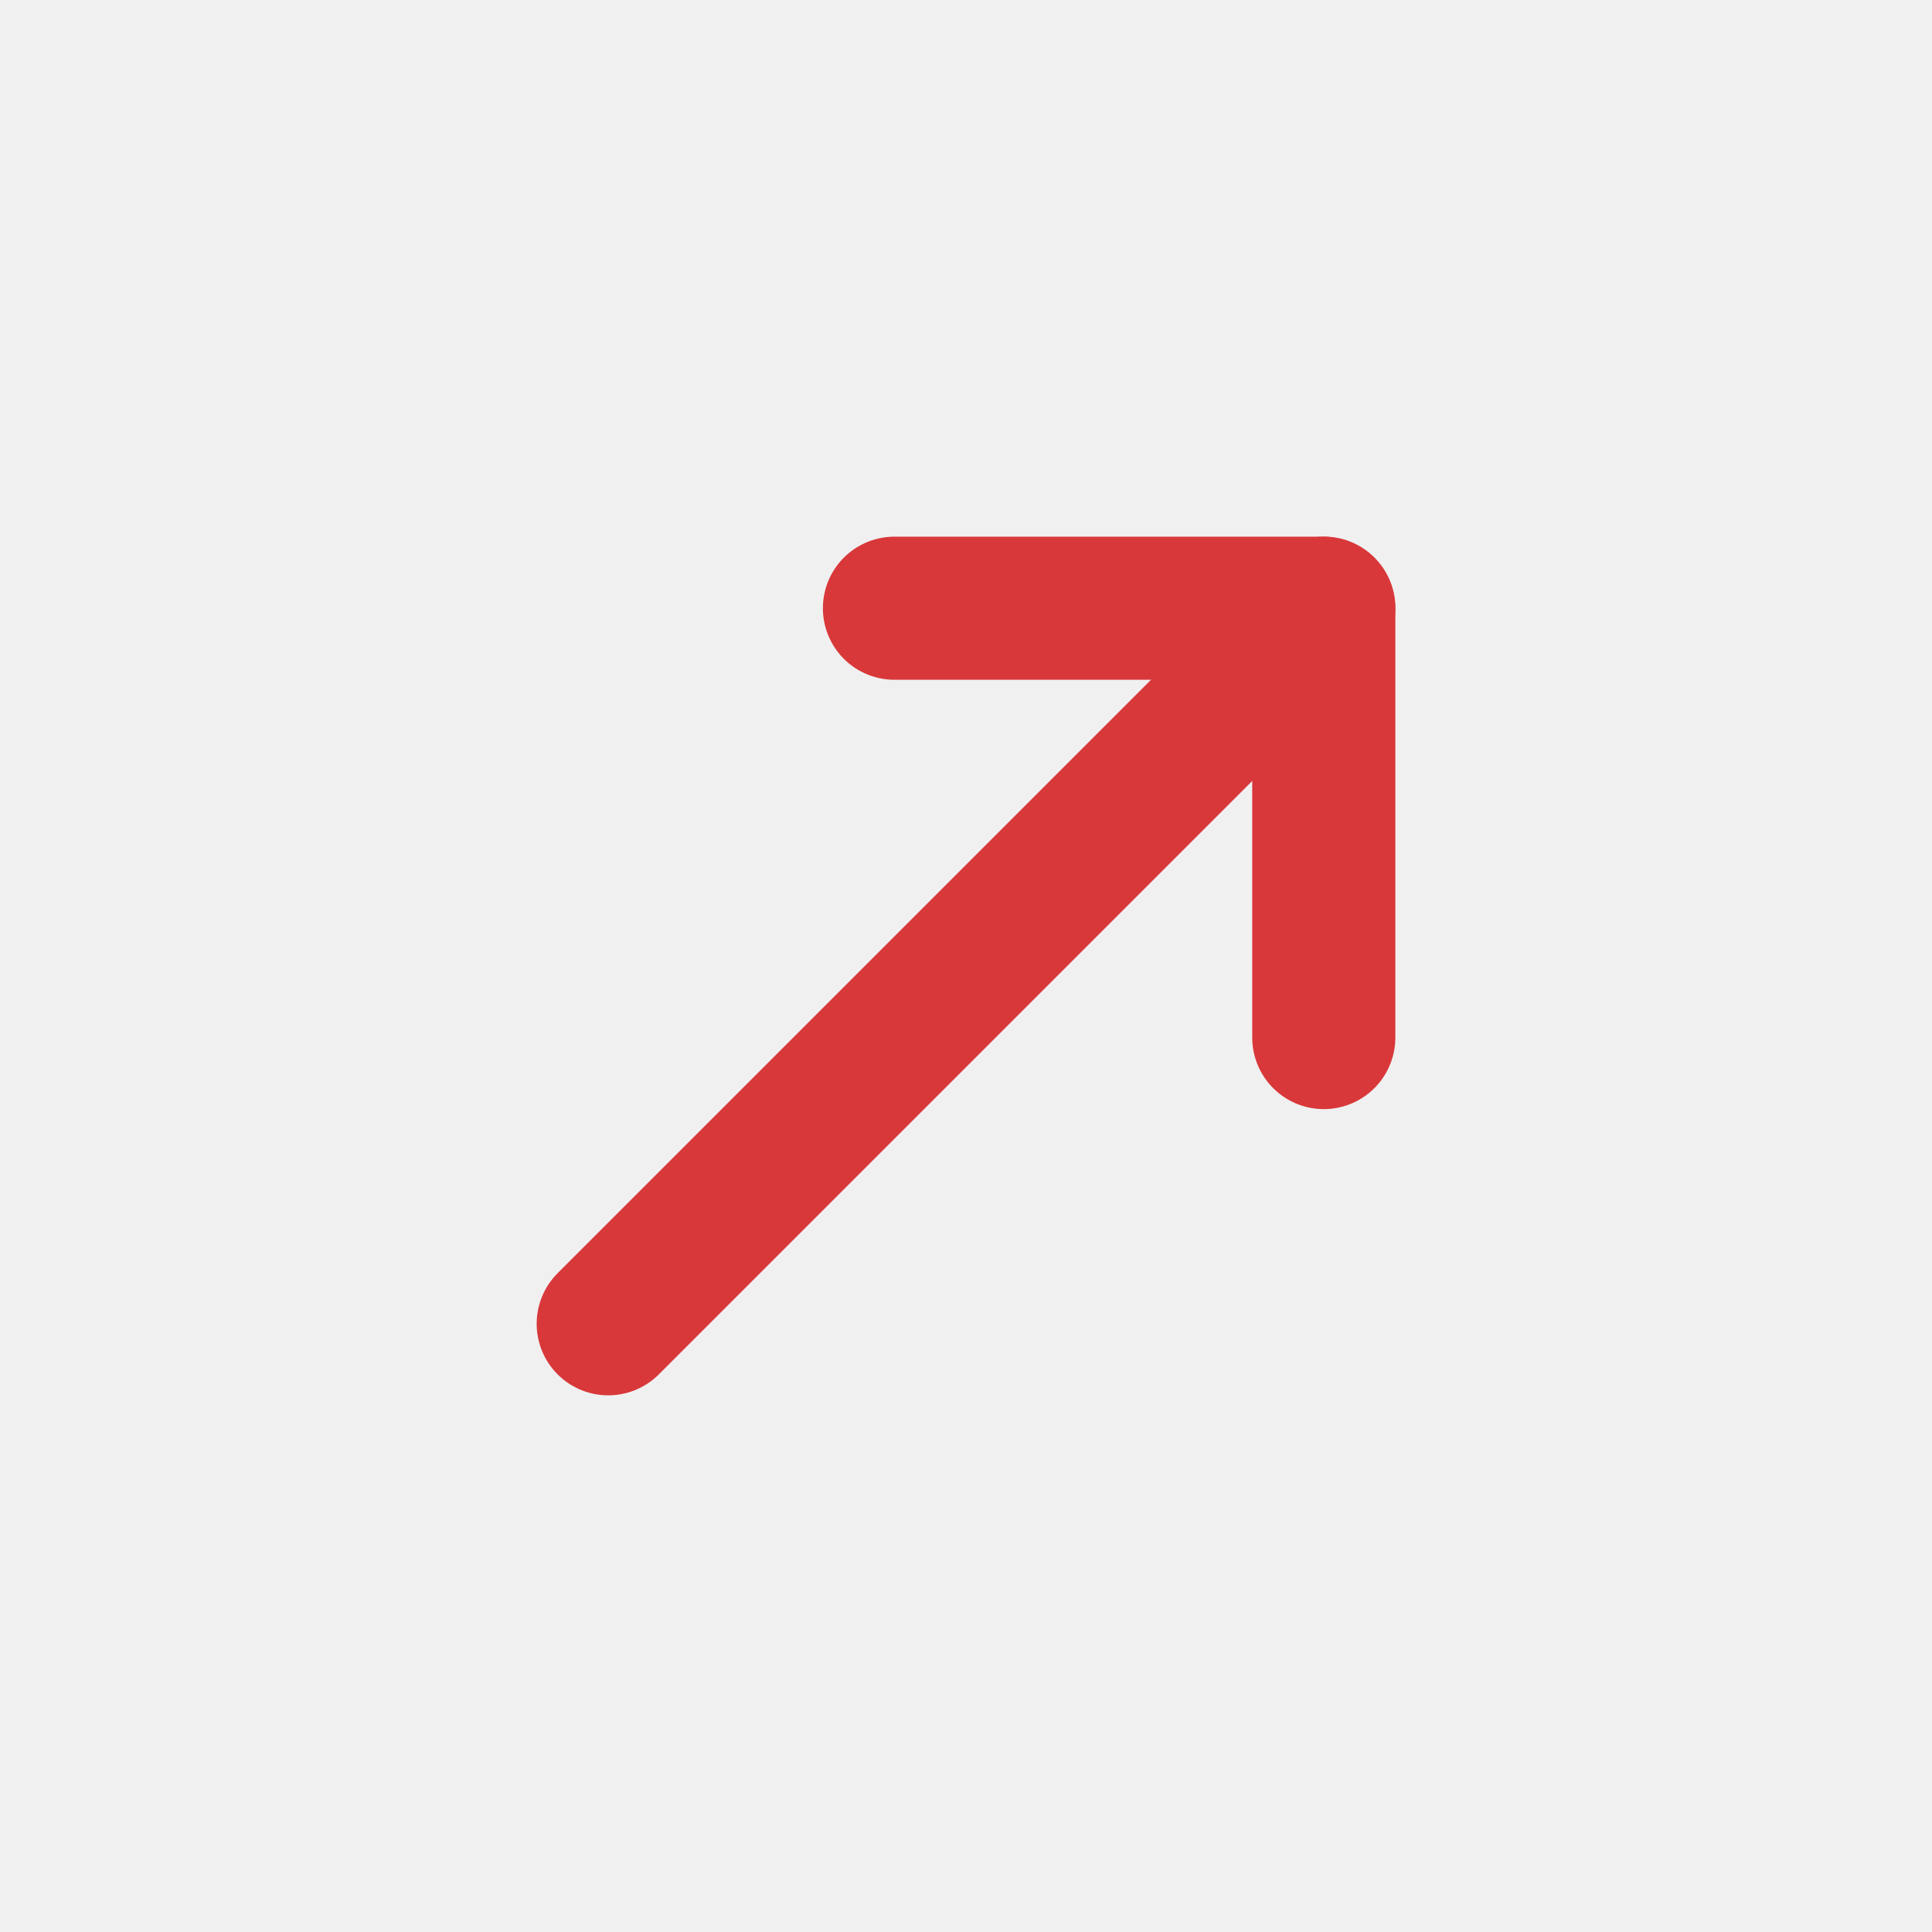
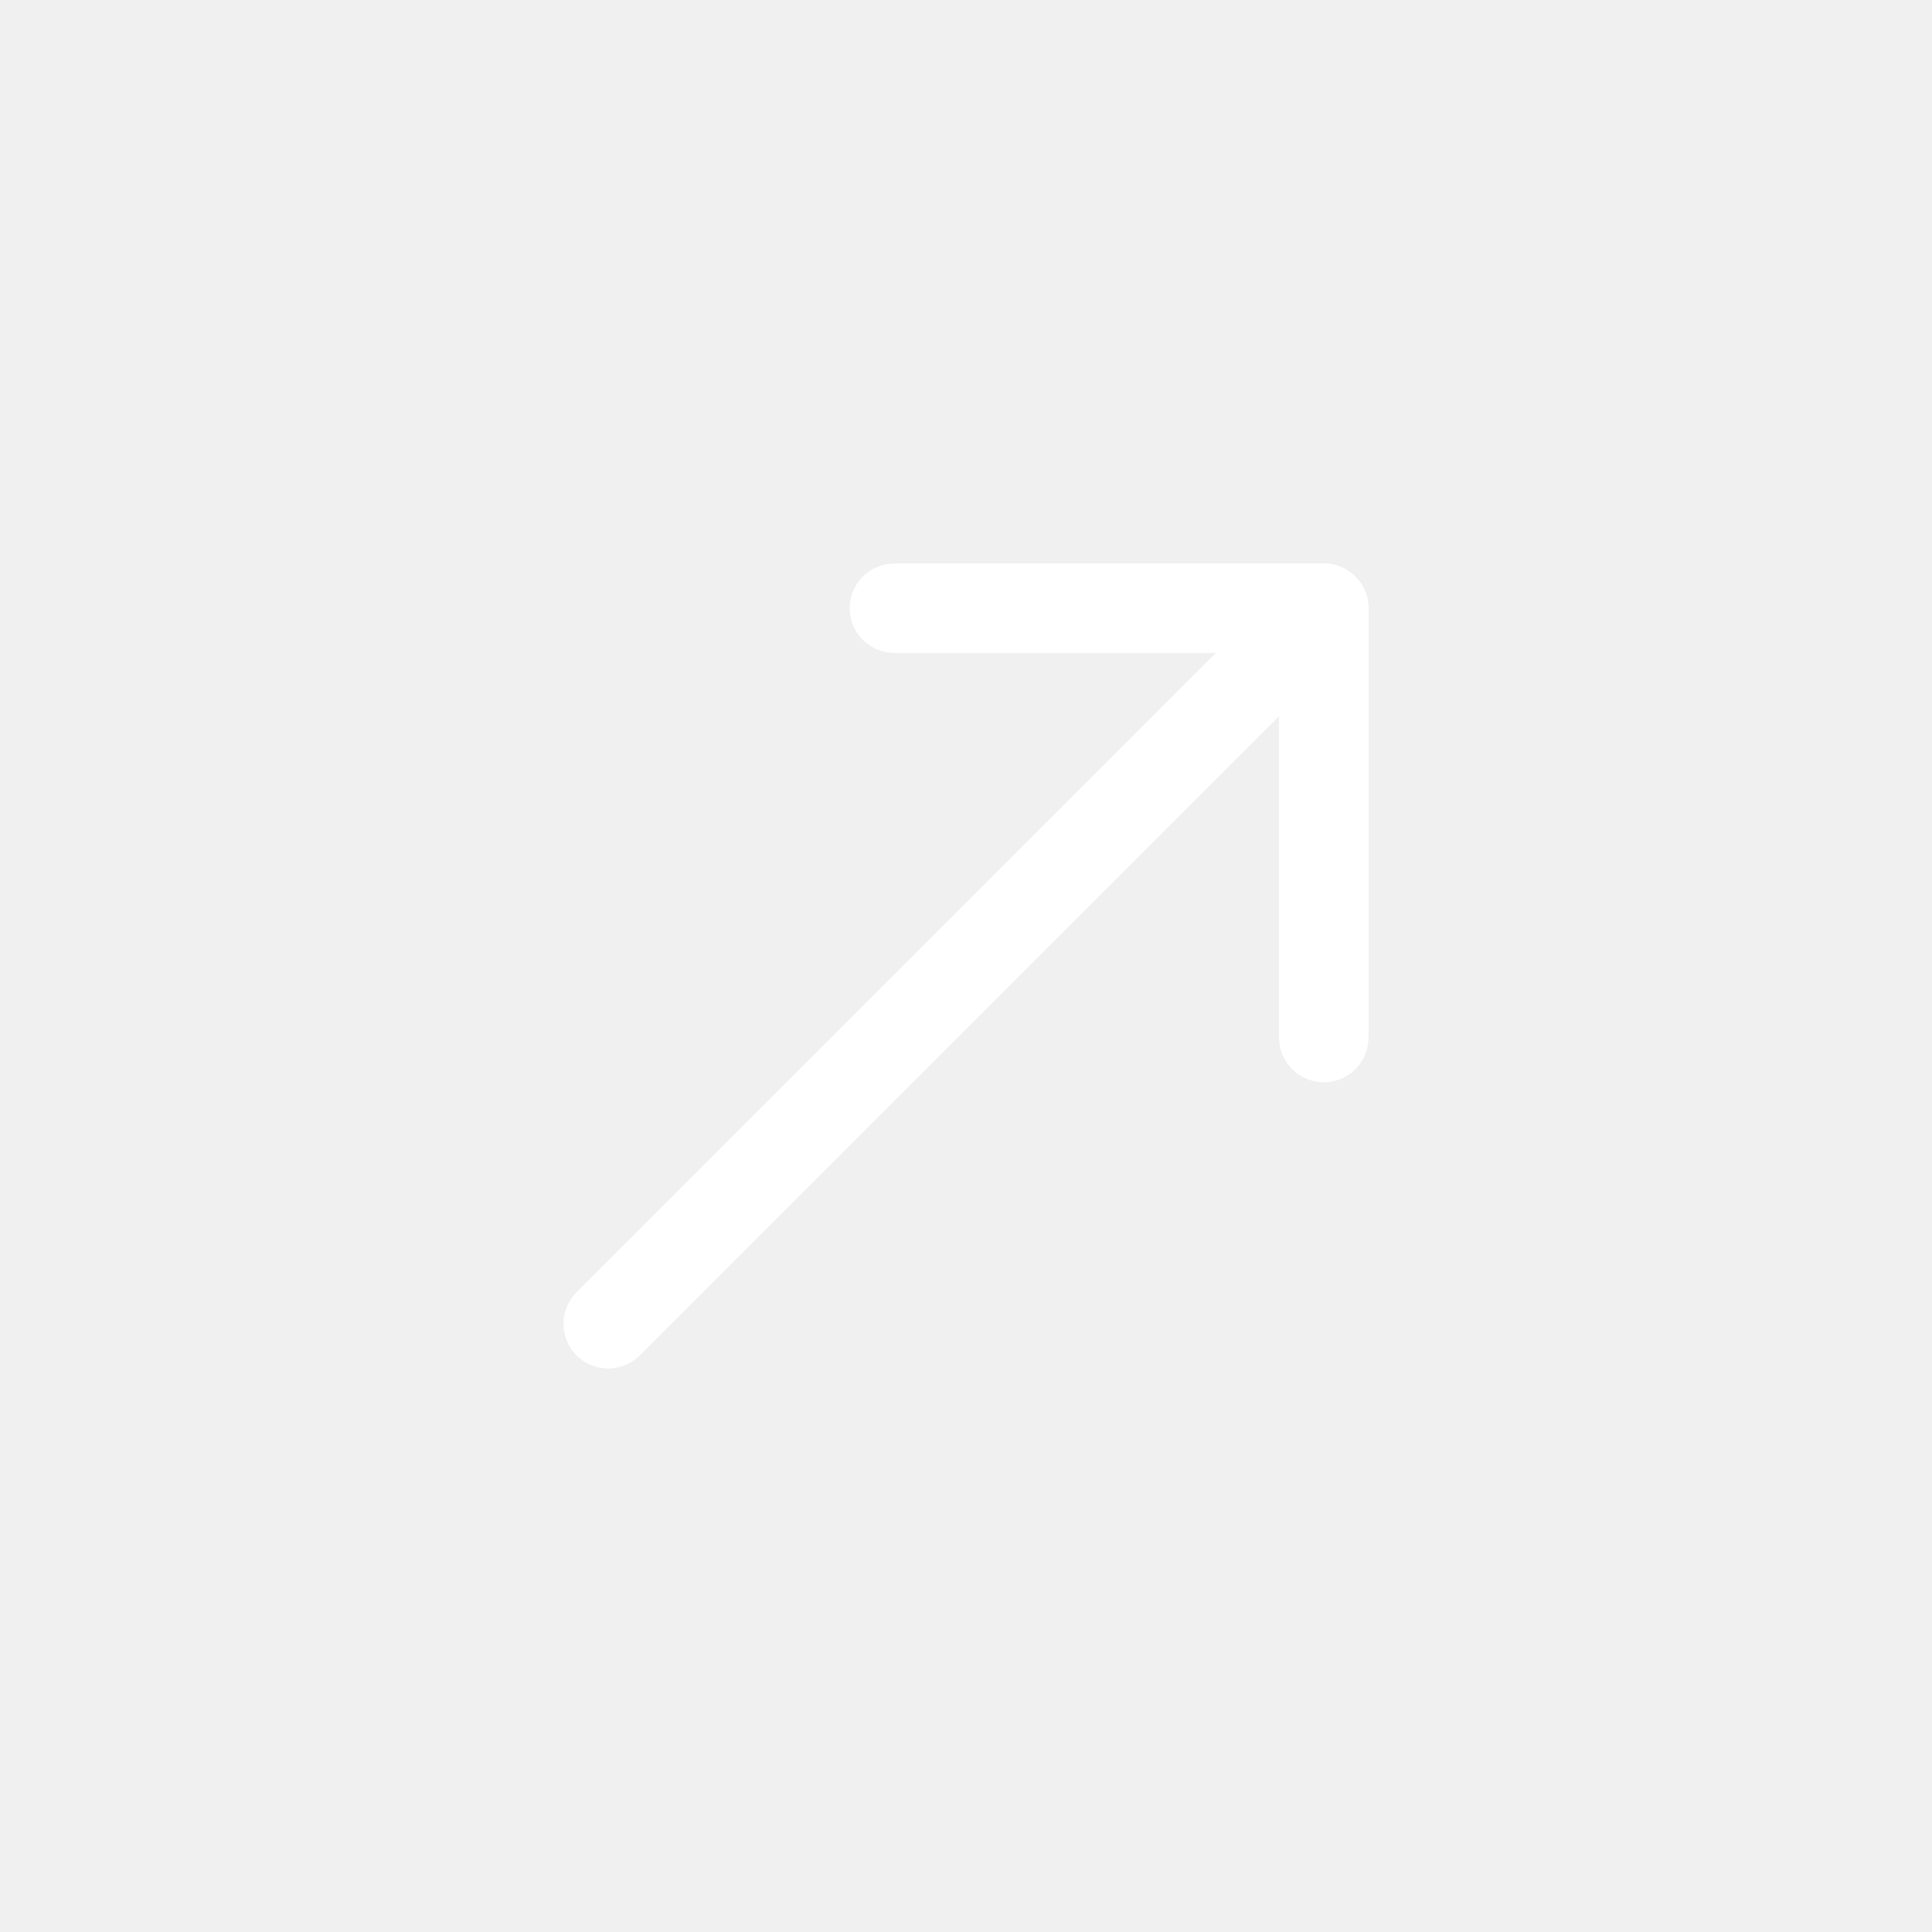
- <svg xmlns="http://www.w3.org/2000/svg" width="108" height="108" viewBox="0 0 108 108" fill="none" stroke="#D9383A" stroke-width="8" stroke-linecap="round" stroke-linejoin="round">
-   <line x1="34" y1="74" x2="74" y2="34" />
-   <polyline points="50 34 74 34 74 58" />
+ <svg xmlns="http://www.w3.org/2000/svg" width="108" height="108" viewBox="0 0 108 108">
+   <line x1="34" y1="74" x2="74" y2="34" fill="none" stroke="white" stroke-width="5" stroke-linecap="round" stroke-linejoin="round" />
+   <polyline points="50 34 74 34 74 58" fill="none" stroke="white" stroke-width="5" stroke-linecap="round" stroke-linejoin="round" />
</svg>
